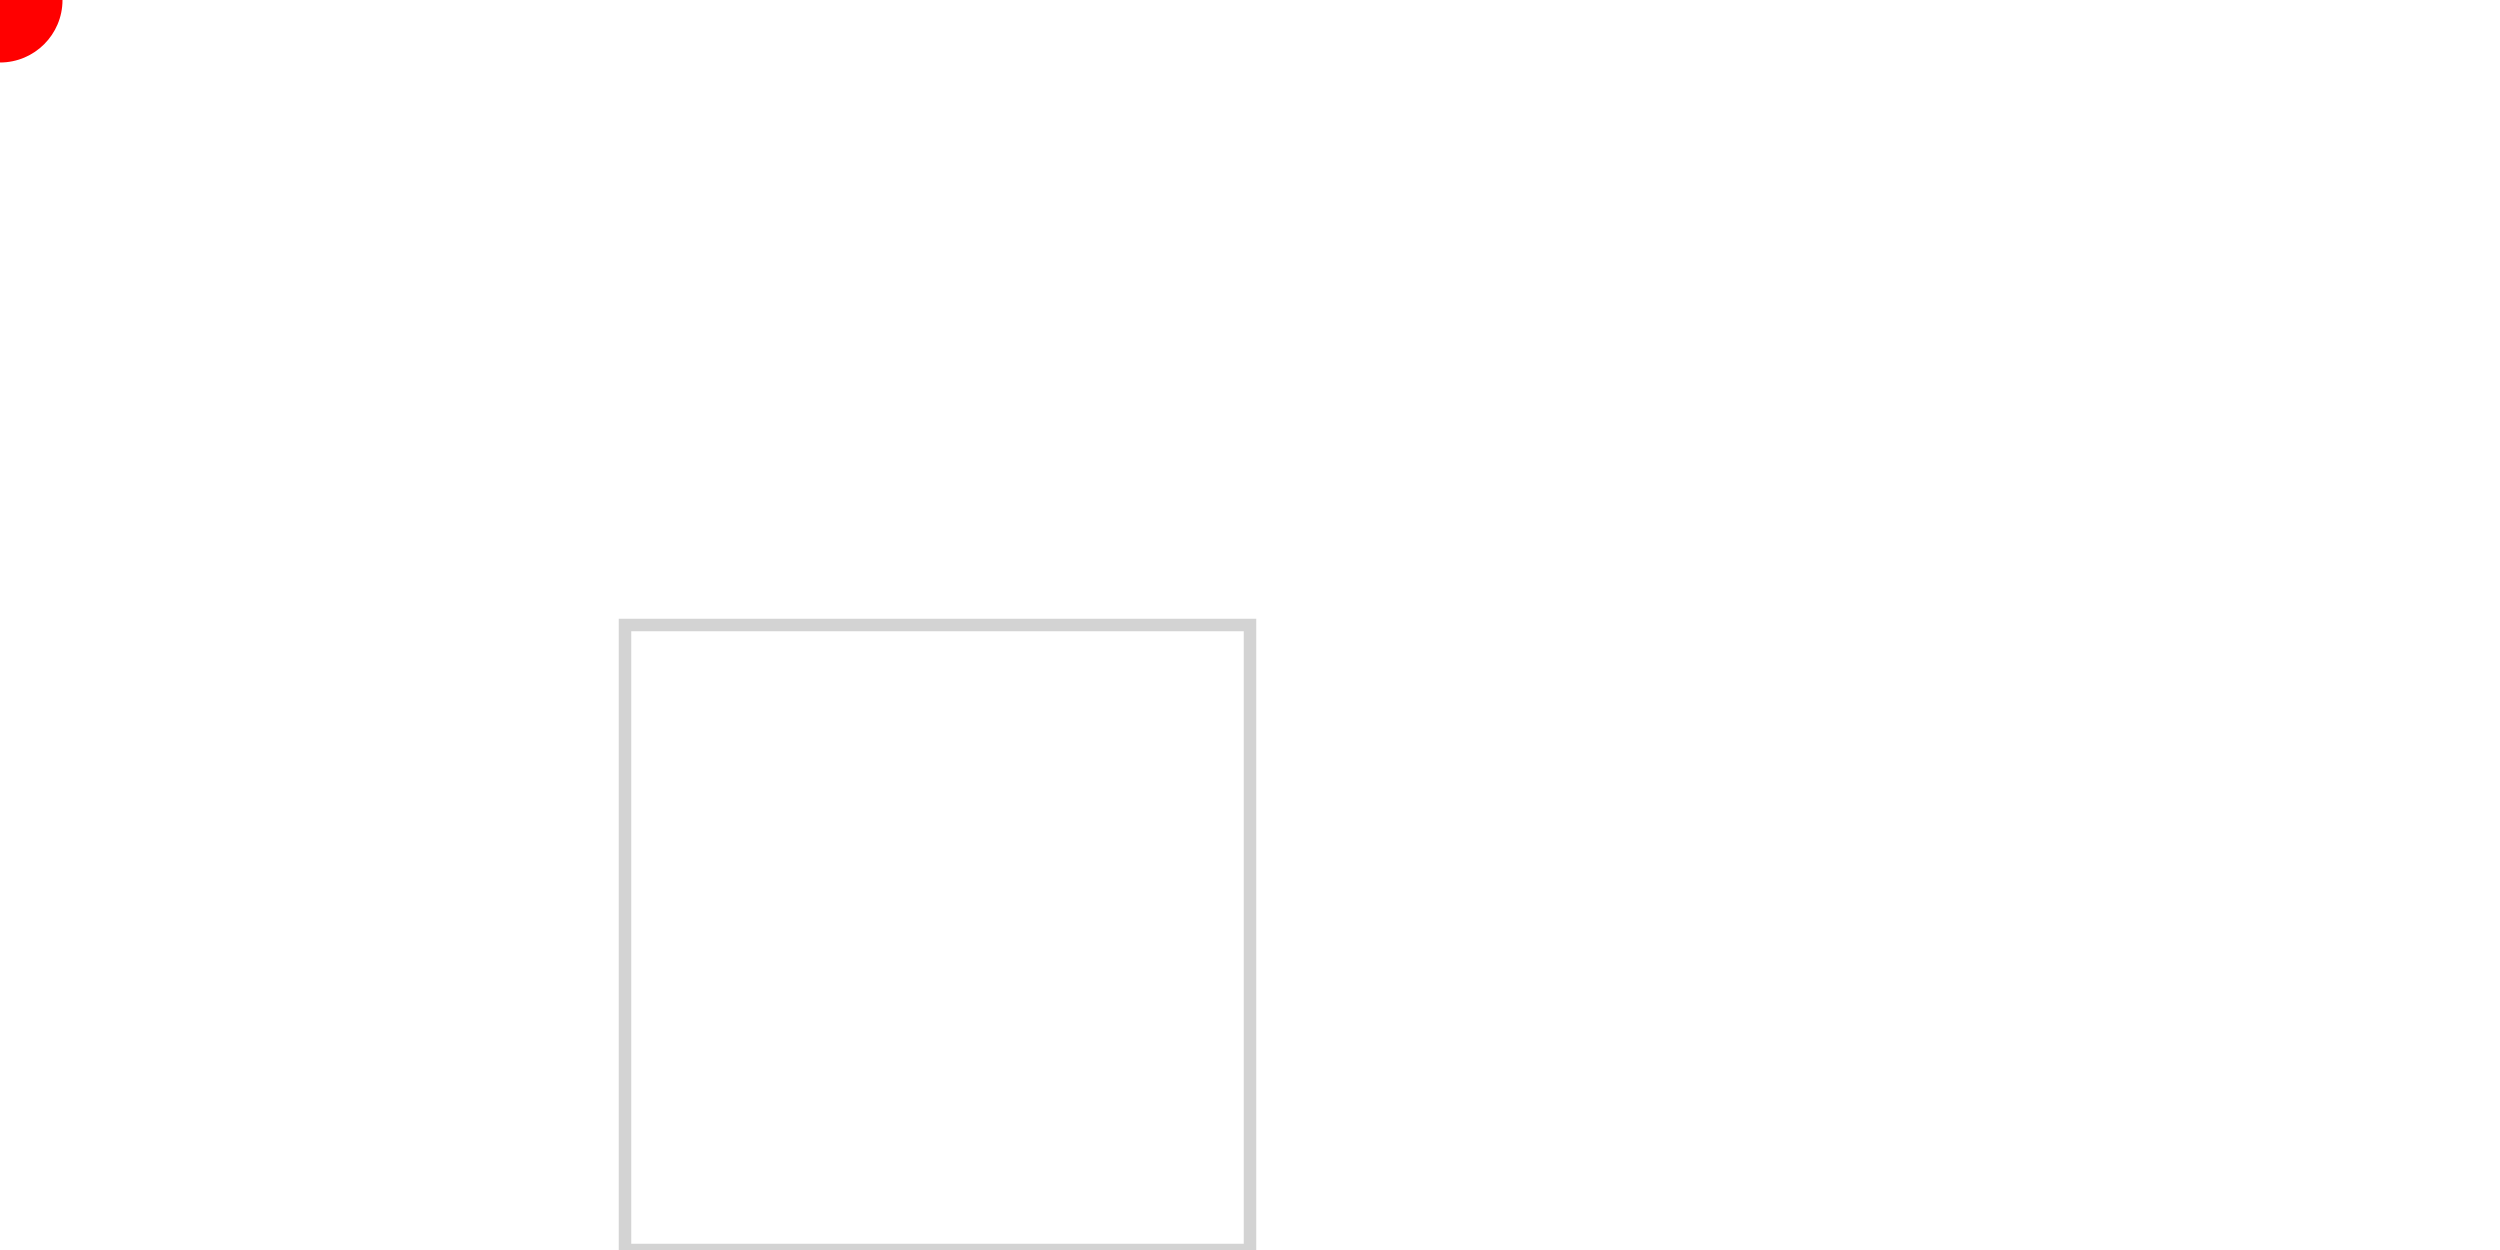
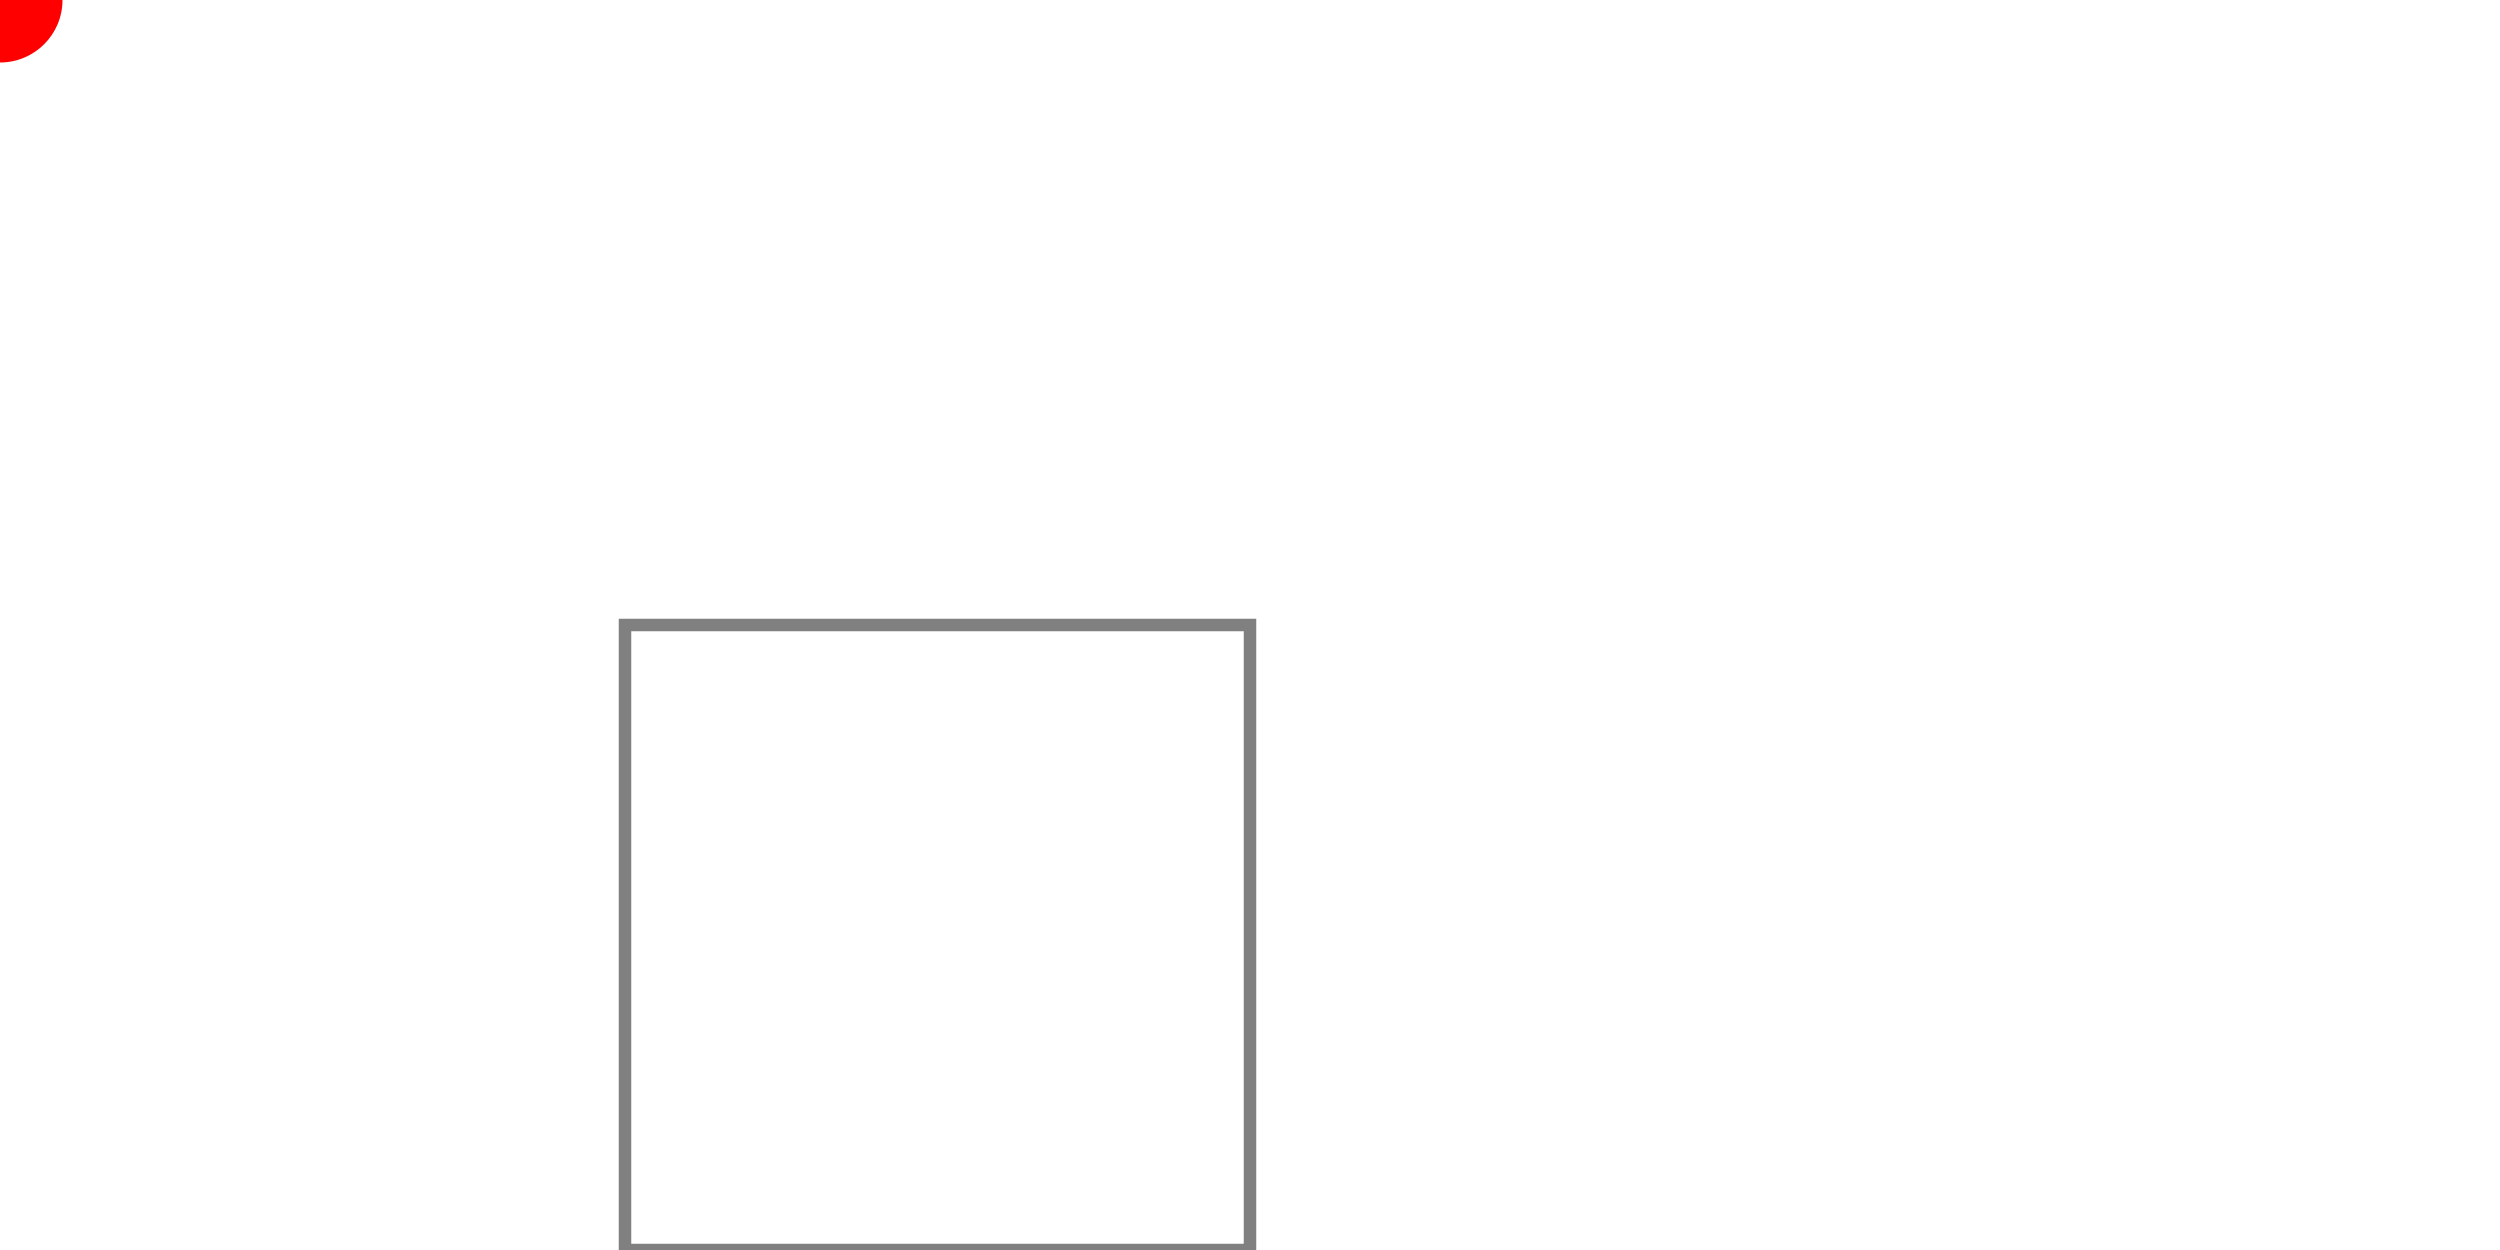
<svg xmlns="http://www.w3.org/2000/svg" viewBox="0 0 200 100" version="1.1">
-   <path fill="none" stroke="lightgrey" d="M50,50 L100,50 L100,100 L50,100 Z" />
+   <path fill="none" stroke="gray" d="M50,50 L100,50 L100,100 L50,100 Z" />
  <circle r="5" fill="red">
-     <animateMotion dur="20s" repeatCount="indefinite" path="M50,50 L100,50 L100,100 L50,100 Z" />
+     <animateMotion dur="10s" repeatCount="indefinite" path="M50,50 L100,50 L100,100 L50,100 Z" />
  </circle>
</svg>
